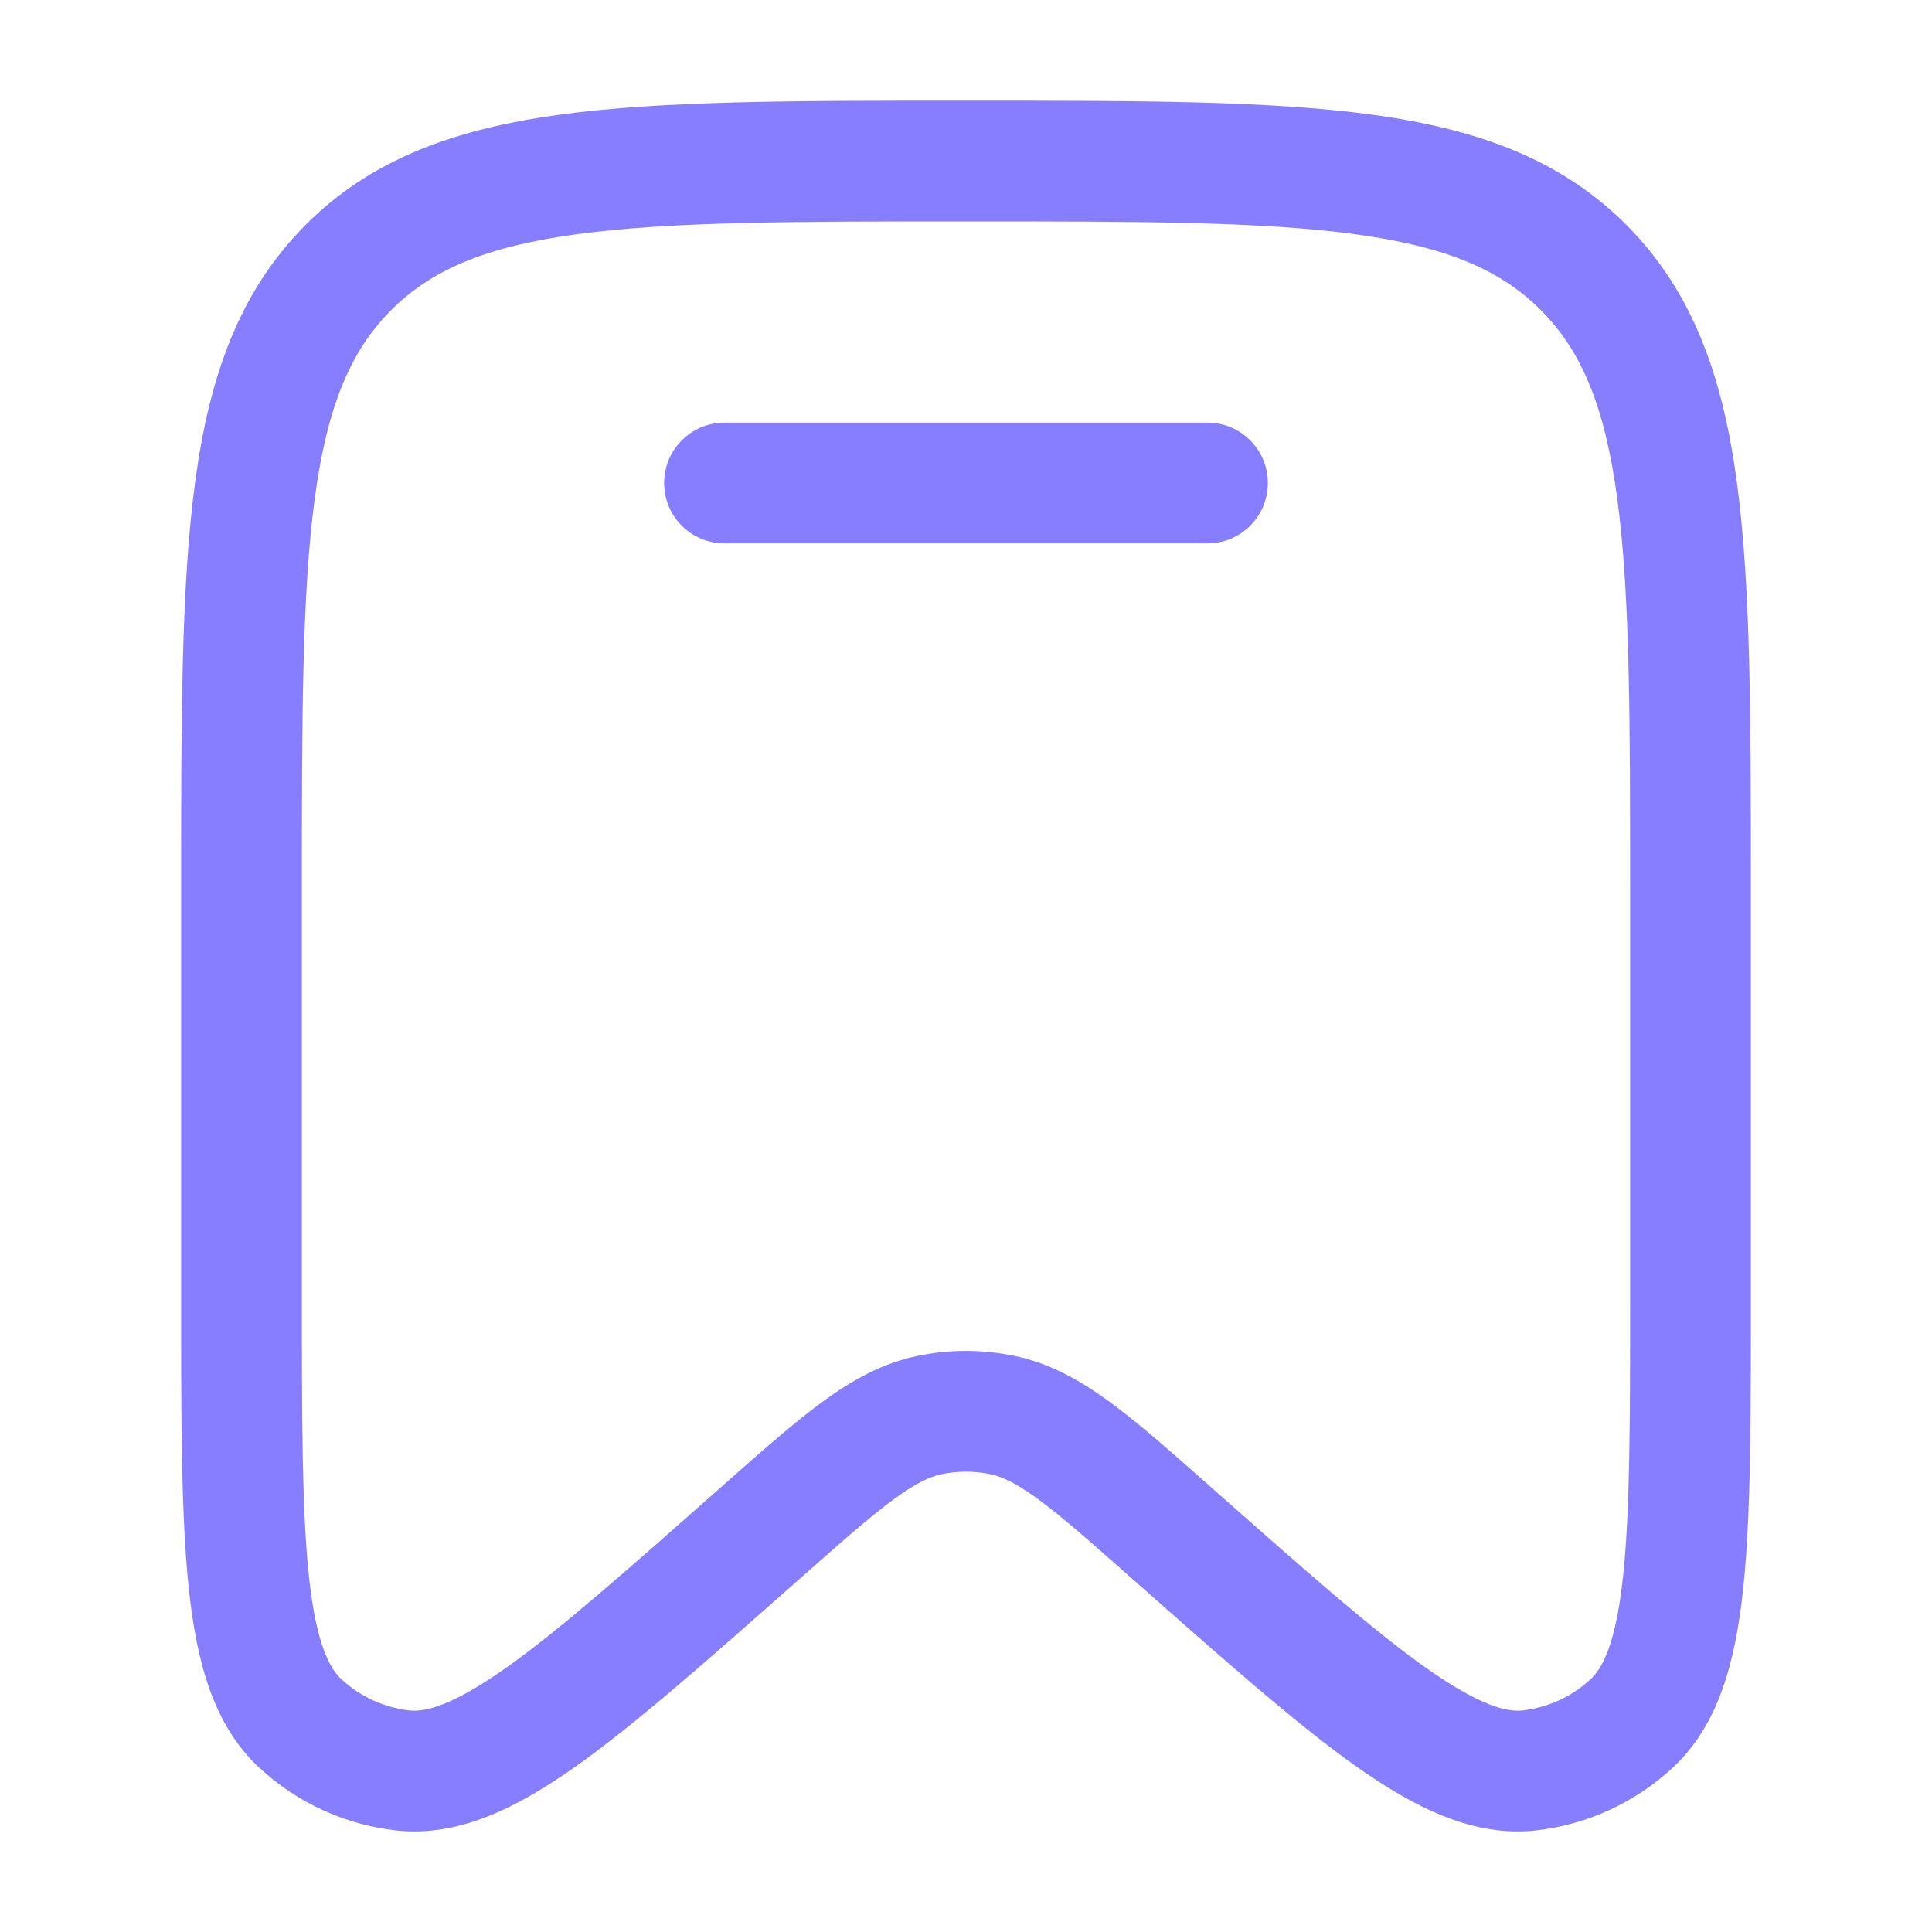
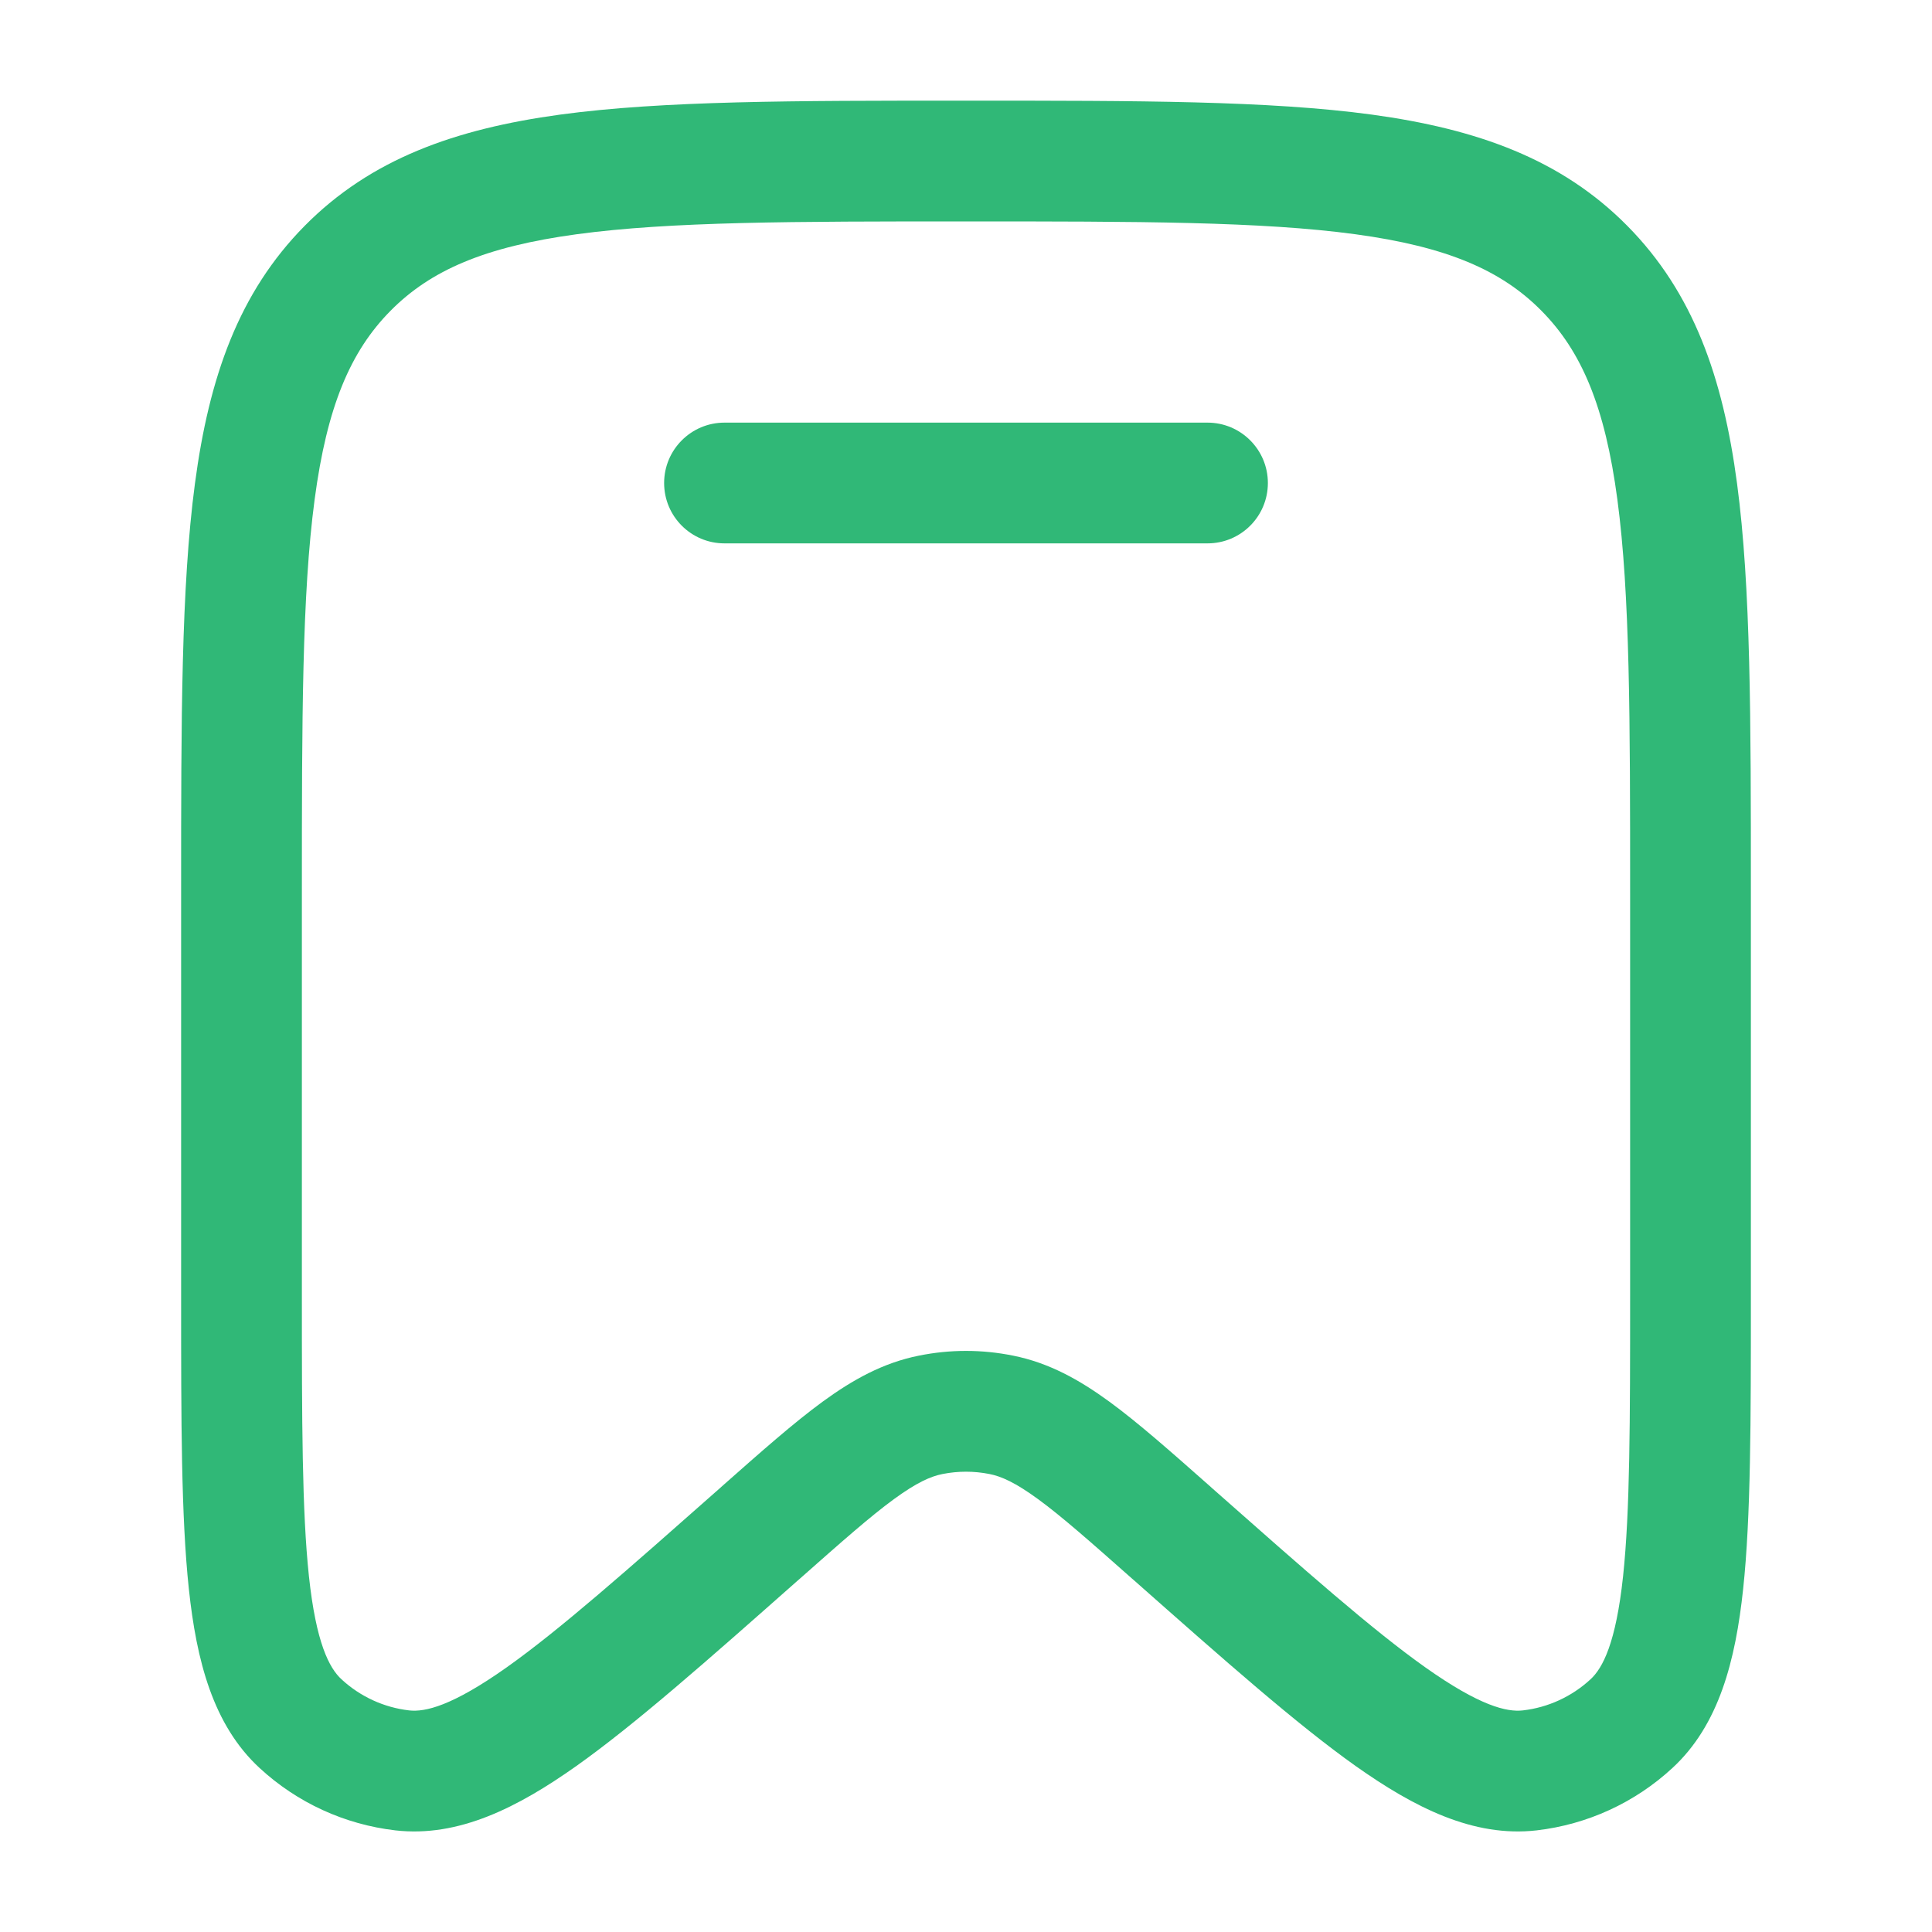
<svg xmlns="http://www.w3.org/2000/svg" width="20" height="20" viewBox="0 0 20 20" fill="none">
-   <path d="M7.5 4.375C7.155 4.375 6.875 4.655 6.875 5C6.875 5.346 7.155 5.625 7.5 5.625H12.5C12.845 5.625 13.125 5.346 13.125 5C13.125 4.655 12.845 4.375 12.5 4.375H7.5Z" fill="#877EFF" />
-   <path fill-rule="evenodd" clip-rule="evenodd" d="M9.952 1.042C8.225 1.042 6.864 1.042 5.801 1.186C4.709 1.335 3.838 1.646 3.154 2.338C2.471 3.029 2.164 3.906 2.018 5.006C1.875 6.08 1.875 7.454 1.875 9.201V13.45C1.875 14.706 1.875 15.7 1.955 16.449C2.034 17.189 2.204 17.857 2.688 18.303C3.077 18.662 3.568 18.887 4.093 18.948C4.749 19.023 5.362 18.709 5.966 18.282C6.576 17.849 7.317 17.194 8.252 16.367L8.283 16.34C8.716 15.957 9.009 15.698 9.254 15.519C9.491 15.346 9.635 15.283 9.757 15.259C9.917 15.227 10.083 15.227 10.243 15.259C10.365 15.283 10.509 15.346 10.746 15.519C10.991 15.698 11.284 15.957 11.717 16.34L11.748 16.367C12.683 17.194 13.424 17.849 14.034 18.282C14.638 18.709 15.251 19.023 15.907 18.948C16.432 18.887 16.923 18.662 17.312 18.303C17.796 17.857 17.966 17.189 18.045 16.449C18.125 15.7 18.125 14.706 18.125 13.45V9.201C18.125 7.454 18.125 6.08 17.982 5.006C17.836 3.906 17.529 3.029 16.846 2.338C16.162 1.646 15.291 1.335 14.199 1.186C13.136 1.042 11.775 1.042 10.048 1.042H9.952ZM4.043 3.217C4.457 2.798 5.019 2.554 5.969 2.425C6.939 2.293 8.214 2.292 10 2.292C11.786 2.292 13.061 2.293 14.031 2.425C14.981 2.554 15.543 2.798 15.957 3.217C16.372 3.636 16.615 4.207 16.743 5.171C16.874 6.153 16.875 7.444 16.875 9.248V13.409C16.875 14.715 16.874 15.642 16.802 16.317C16.728 17.008 16.592 17.267 16.465 17.384C16.27 17.564 16.025 17.676 15.765 17.706C15.598 17.725 15.32 17.66 14.757 17.262C14.208 16.873 13.518 16.263 12.546 15.404L12.524 15.384C12.118 15.025 11.781 14.727 11.484 14.51C11.173 14.283 10.859 14.108 10.49 14.034C10.166 13.968 9.834 13.968 9.51 14.034C9.141 14.108 8.827 14.283 8.516 14.51C8.219 14.727 7.882 15.025 7.476 15.384L7.454 15.404C6.482 16.263 5.792 16.873 5.243 17.262C4.68 17.66 4.402 17.725 4.235 17.706C3.975 17.676 3.73 17.564 3.535 17.384C3.408 17.267 3.272 17.008 3.198 16.317C3.126 15.642 3.125 14.715 3.125 13.409V9.248C3.125 7.444 3.126 6.153 3.257 5.171C3.385 4.207 3.628 3.636 4.043 3.217Z" fill="#877EFF" />
+   <path d="M7.5 4.375C7.155 4.375 6.875 4.655 6.875 5C6.875 5.346 7.155 5.625 7.5 5.625H12.5C12.845 5.625 13.125 5.346 13.125 5C13.125 4.655 12.845 4.375 12.5 4.375H7.5Z" fill="#30b877" />
+   <path fill-rule="evenodd" clip-rule="evenodd" d="M9.952 1.042C8.225 1.042 6.864 1.042 5.801 1.186C4.709 1.335 3.838 1.646 3.154 2.338C2.471 3.029 2.164 3.906 2.018 5.006C1.875 6.08 1.875 7.454 1.875 9.201V13.45C1.875 14.706 1.875 15.7 1.955 16.449C2.034 17.189 2.204 17.857 2.688 18.303C3.077 18.662 3.568 18.887 4.093 18.948C4.749 19.023 5.362 18.709 5.966 18.282C6.576 17.849 7.317 17.194 8.252 16.367L8.283 16.34C8.716 15.957 9.009 15.698 9.254 15.519C9.491 15.346 9.635 15.283 9.757 15.259C9.917 15.227 10.083 15.227 10.243 15.259C10.365 15.283 10.509 15.346 10.746 15.519C10.991 15.698 11.284 15.957 11.717 16.34L11.748 16.367C12.683 17.194 13.424 17.849 14.034 18.282C14.638 18.709 15.251 19.023 15.907 18.948C16.432 18.887 16.923 18.662 17.312 18.303C17.796 17.857 17.966 17.189 18.045 16.449C18.125 15.7 18.125 14.706 18.125 13.45V9.201C18.125 7.454 18.125 6.08 17.982 5.006C17.836 3.906 17.529 3.029 16.846 2.338C16.162 1.646 15.291 1.335 14.199 1.186C13.136 1.042 11.775 1.042 10.048 1.042H9.952ZM4.043 3.217C4.457 2.798 5.019 2.554 5.969 2.425C6.939 2.293 8.214 2.292 10 2.292C11.786 2.292 13.061 2.293 14.031 2.425C14.981 2.554 15.543 2.798 15.957 3.217C16.372 3.636 16.615 4.207 16.743 5.171C16.874 6.153 16.875 7.444 16.875 9.248V13.409C16.875 14.715 16.874 15.642 16.802 16.317C16.728 17.008 16.592 17.267 16.465 17.384C16.27 17.564 16.025 17.676 15.765 17.706C15.598 17.725 15.32 17.66 14.757 17.262C14.208 16.873 13.518 16.263 12.546 15.404L12.524 15.384C12.118 15.025 11.781 14.727 11.484 14.51C11.173 14.283 10.859 14.108 10.49 14.034C10.166 13.968 9.834 13.968 9.51 14.034C9.141 14.108 8.827 14.283 8.516 14.51C8.219 14.727 7.882 15.025 7.476 15.384L7.454 15.404C6.482 16.263 5.792 16.873 5.243 17.262C4.68 17.66 4.402 17.725 4.235 17.706C3.975 17.676 3.73 17.564 3.535 17.384C3.408 17.267 3.272 17.008 3.198 16.317C3.126 15.642 3.125 14.715 3.125 13.409V9.248C3.125 7.444 3.126 6.153 3.257 5.171C3.385 4.207 3.628 3.636 4.043 3.217Z" fill="#30b877" />
</svg>
